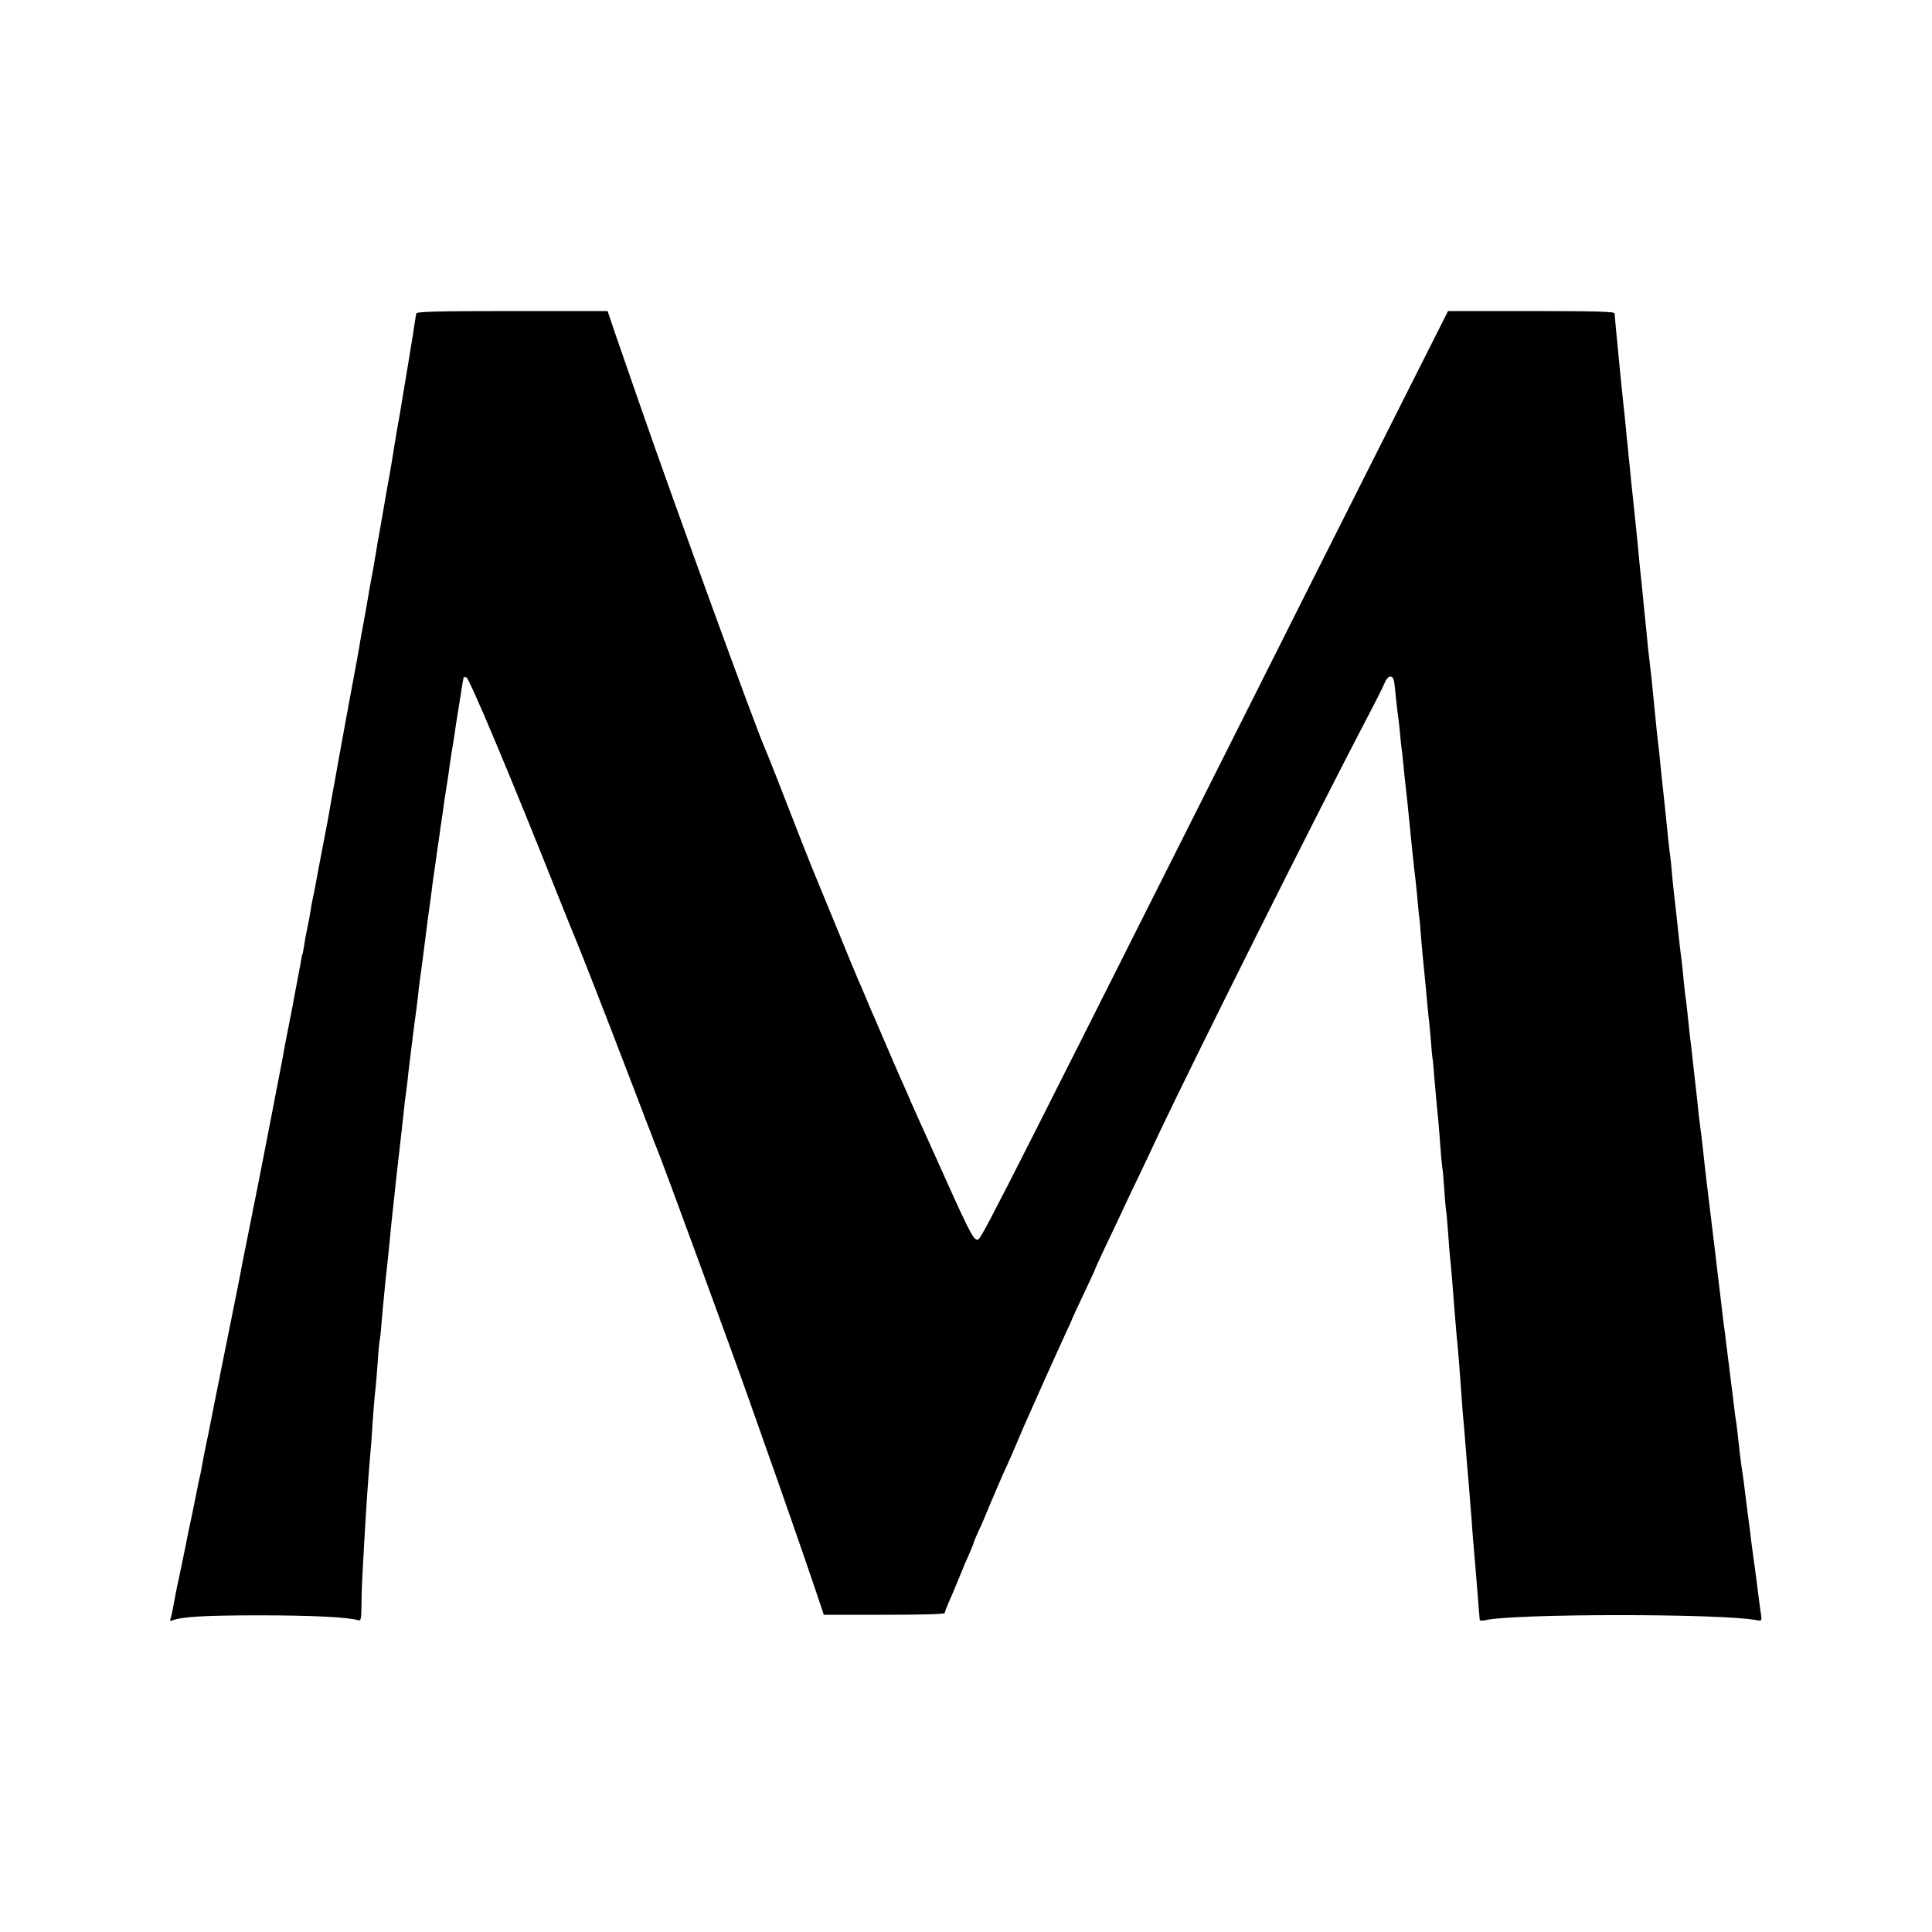
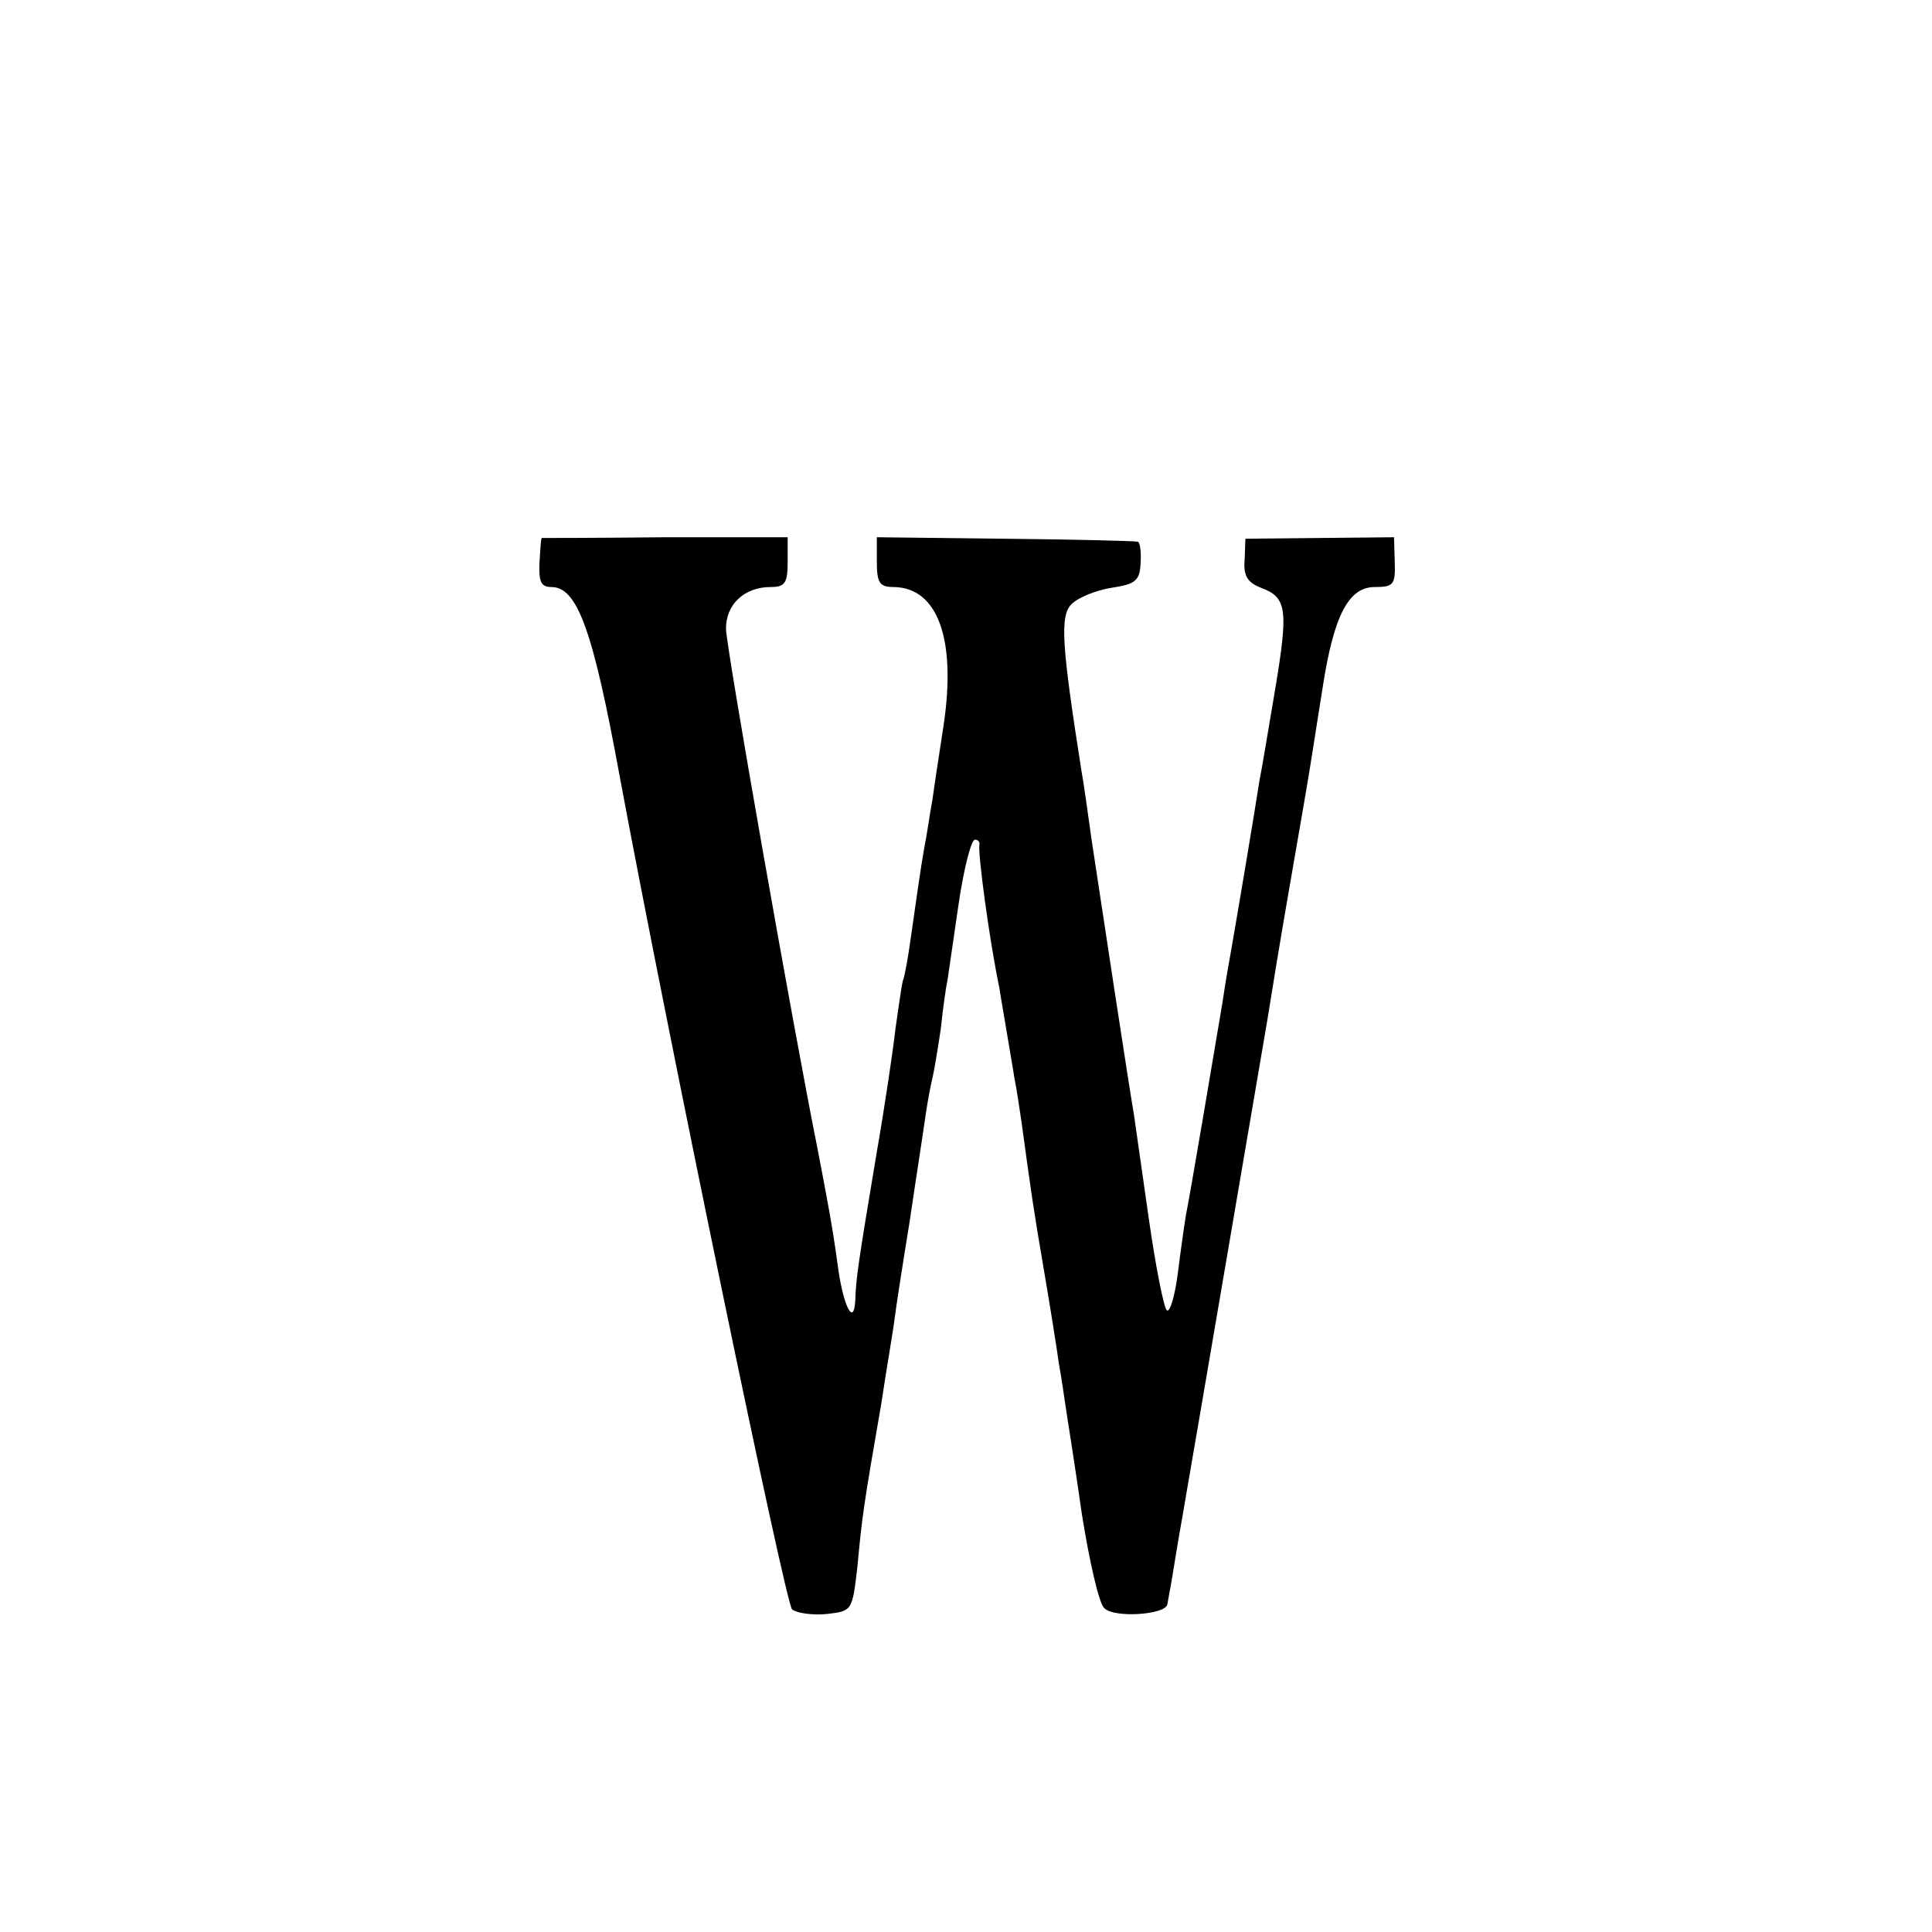
- <svg xmlns="http://www.w3.org/2000/svg" version="1.0" width="1000pt" height="1000pt" viewBox="0 0 1000 1000" preserveAspectRatio="xMidYMid meet">
-   <g transform="translate(0,1000) scale(0.1,-0.1)" fill="#000000" stroke="none">
-     <path d="M2155 8378 c-2 -7 -6 -31 -9 -53 -7 -45 -9 -63 -37 -230 -11 -66 -22 -133 -25 -150 -6 -40 -16 -95 -20 -120 -3 -11 -11 -63 -20 -115 -14 -90 -18 -111 -28 -170 -3 -14 -17 -92 -31 -175 -14 -82 -28 -161 -31 -175 -2 -14 -8 -52 -14 -85 -5 -33 -12 -71 -15 -85 -6 -28 -7 -36 -29 -165 -9 -49 -18 -101 -21 -115 -3 -14 -7 -38 -10 -55 -2 -16 -11 -66 -19 -110 -26 -141 -35 -189 -41 -220 -2 -16 -7 -41 -10 -54 -2 -13 -20 -112 -40 -220 -19 -108 -37 -205 -39 -216 -9 -52 -18 -102 -22 -125 -3 -14 -16 -81 -29 -150 -13 -69 -27 -141 -30 -160 -3 -19 -10 -53 -15 -75 -5 -22 -11 -57 -14 -77 -3 -21 -10 -57 -15 -80 -5 -24 -13 -63 -16 -88 -4 -24 -8 -47 -10 -50 -2 -3 -6 -23 -9 -45 -4 -22 -25 -134 -47 -250 -23 -115 -43 -219 -44 -230 -3 -19 -141 -729 -150 -770 -3 -11 -7 -31 -9 -45 -3 -14 -14 -72 -26 -130 -12 -58 -24 -118 -27 -135 -2 -16 -40 -207 -84 -423 -43 -215 -81 -402 -83 -415 -2 -12 -11 -56 -20 -97 -8 -41 -18 -91 -21 -110 -3 -19 -8 -42 -10 -50 -2 -8 -6 -26 -9 -40 -2 -14 -16 -81 -30 -150 -15 -69 -29 -136 -31 -150 -4 -21 -34 -166 -51 -245 -2 -11 -9 -46 -15 -78 -5 -32 -13 -65 -16 -74 -5 -12 -2 -15 10 -10 49 19 170 26 447 26 272 0 459 -9 513 -25 15 -5 17 4 18 78 1 84 2 107 13 303 13 226 19 315 31 460 4 39 8 95 10 125 5 87 15 212 20 245 2 17 6 73 10 125 3 52 8 102 10 110 2 8 7 51 10 95 4 44 8 94 10 110 6 67 16 162 20 195 2 19 7 67 11 105 4 39 8 81 9 95 5 45 25 234 30 278 3 23 7 62 10 87 3 25 7 64 10 88 8 72 16 140 20 182 3 22 7 56 10 75 2 19 7 55 9 80 6 53 34 280 42 331 2 20 7 59 10 85 2 27 7 60 9 74 2 14 14 99 25 190 11 91 23 176 25 190 2 14 7 48 10 75 3 28 8 61 10 75 2 14 7 45 10 70 3 25 8 56 10 70 2 14 7 45 10 70 3 25 8 56 10 70 2 14 7 45 10 70 3 25 10 70 15 100 5 30 12 75 15 100 3 25 10 70 15 100 5 30 12 73 15 95 3 23 7 50 9 60 2 11 9 56 16 100 7 44 14 87 15 95 2 8 4 18 4 22 1 4 7 5 15 2 16 -6 235 -527 480 -1144 43 -107 82 -204 87 -215 15 -34 174 -441 244 -625 37 -96 78 -203 91 -237 13 -35 35 -93 50 -130 14 -38 29 -77 34 -88 23 -52 400 -1081 477 -1300 19 -55 60 -170 90 -255 69 -193 190 -541 251 -721 l46 -137 313 0 c187 0 313 3 313 9 0 5 9 28 19 52 11 23 36 83 56 132 20 50 45 109 56 132 10 24 19 45 19 49 0 3 11 29 24 57 14 29 41 92 61 142 21 49 48 112 60 140 45 98 63 141 89 202 14 35 37 86 50 115 13 29 52 116 86 193 35 77 80 178 101 223 22 46 39 85 39 87 0 1 27 60 60 129 33 70 60 128 60 131 0 2 22 50 49 107 27 56 67 141 89 188 22 47 64 137 95 200 30 63 75 158 99 210 211 443 824 1668 1077 2150 39 74 78 152 87 173 10 24 22 37 32 35 16 -3 18 -10 27 -108 4 -36 8 -76 11 -90 2 -14 6 -54 10 -90 3 -36 7 -75 9 -88 2 -13 7 -53 10 -90 3 -37 8 -80 10 -97 2 -16 6 -57 10 -90 3 -33 8 -78 10 -100 2 -22 9 -89 15 -150 6 -60 13 -121 15 -135 2 -14 6 -56 10 -95 3 -38 8 -86 10 -105 3 -19 7 -62 9 -95 3 -33 7 -85 10 -115 8 -75 13 -133 21 -215 3 -38 8 -86 10 -105 3 -19 7 -70 11 -113 3 -43 7 -87 9 -97 2 -10 6 -54 9 -97 6 -70 13 -149 22 -238 1 -16 6 -68 9 -115 3 -47 8 -97 10 -111 3 -14 7 -63 10 -109 3 -46 7 -95 9 -109 3 -14 7 -66 11 -116 3 -49 8 -108 10 -130 3 -22 7 -69 10 -105 12 -156 15 -189 20 -250 3 -36 7 -85 10 -110 4 -41 8 -94 21 -270 2 -36 6 -87 9 -115 3 -27 7 -81 10 -120 7 -92 13 -154 20 -240 3 -38 7 -95 10 -125 4 -65 14 -187 20 -250 2 -25 7 -85 11 -135 7 -89 11 -142 13 -159 1 -4 11 -6 24 -3 142 36 1234 36 1409 1 25 -5 27 -3 24 23 -3 15 -14 100 -25 188 -12 88 -24 178 -27 200 -2 22 -7 56 -9 75 -3 19 -7 53 -10 75 -5 41 -11 88 -20 160 -3 22 -8 56 -11 75 -7 49 -12 96 -19 160 -3 30 -8 66 -10 80 -3 14 -7 48 -10 75 -3 28 -8 64 -10 80 -2 17 -7 53 -10 80 -3 28 -8 64 -10 80 -2 17 -7 53 -10 80 -3 28 -8 64 -10 80 -3 17 -7 53 -10 80 -3 28 -10 84 -15 125 -5 41 -12 98 -15 125 -3 28 -7 66 -10 85 -2 19 -11 94 -20 165 -9 72 -18 146 -20 165 -2 19 -7 58 -10 85 -14 133 -27 235 -30 255 -1 8 -6 47 -9 85 -4 39 -10 90 -13 115 -3 25 -6 56 -8 70 -2 25 -13 117 -20 175 -2 17 -6 59 -10 95 -4 36 -8 76 -11 90 -2 14 -6 54 -10 90 -3 36 -7 76 -9 90 -4 29 -15 120 -20 170 -3 34 -13 121 -21 190 -2 19 -7 64 -10 100 -3 36 -7 76 -9 90 -5 30 -11 92 -25 230 -6 58 -13 121 -15 140 -2 19 -7 62 -10 95 -3 33 -7 74 -9 90 -5 35 -15 130 -21 195 -16 167 -17 174 -29 275 -3 22 -8 69 -11 105 -4 36 -8 81 -10 100 -2 19 -7 64 -10 100 -3 36 -8 81 -10 100 -2 19 -7 62 -10 95 -6 67 -10 111 -29 290 -13 118 -17 164 -21 205 -3 25 -7 65 -9 90 -3 25 -8 74 -11 110 -4 36 -8 83 -11 105 -12 110 -46 462 -47 483 0 9 -93 12 -431 12 l-431 0 -321 -637 c-177 -351 -559 -1110 -849 -1688 -1282 -2550 -1248 -2482 -1268 -2481 -21 1 -46 52 -229 461 -27 61 -59 130 -70 155 -11 25 -28 63 -38 85 -9 22 -26 60 -37 85 -11 25 -49 110 -83 190 -34 80 -68 159 -75 175 -8 17 -28 64 -45 105 -17 41 -38 89 -45 105 -7 17 -55 131 -105 255 -51 124 -98 239 -105 255 -16 36 -125 313 -201 510 -30 77 -59 149 -64 160 -41 88 -468 1261 -648 1780 -50 143 -108 311 -129 372 l-38 113 -493 0 c-385 0 -494 -3 -497 -12z" />
+ <svg xmlns="http://www.w3.org/2000/svg" version="1.0" width="260pt" height="260pt" viewBox="0 0 260 260" preserveAspectRatio="xMidYMid meet">
+   <g transform="translate(0,260) scale(0.1,-0.1)" fill="#000000" stroke="none">
+     <path d="M729 1876 c-1 -1 -2 -16 -3 -33 -1 -26 2 -33 16 -33 35 0 56 -58 92 -255 65 -349 223 -1113 232 -1121 7 -5 28 -8 47 -6 34 4 34 4 41 65 6 65 8 80 32 218 7 47 16 98 18 115 2 16 11 74 20 129 8 55 18 118 21 140 3 22 8 47 10 55 2 8 7 38 11 65 3 28 7 57 9 65 1 8 8 54 15 103 7 48 17 87 22 87 4 0 7 -3 6 -7 -2 -12 13 -126 27 -193 2 -14 7 -41 10 -60 3 -19 8 -46 10 -60 3 -14 7 -42 10 -62 12 -88 16 -117 30 -198 8 -47 17 -103 20 -125 4 -22 8 -51 10 -64 2 -13 12 -76 21 -139 10 -63 23 -120 30 -126 13 -14 83 -9 85 5 1 5 2 12 3 17 1 4 5 28 9 53 4 25 10 57 12 70 8 45 105 614 111 649 3 19 16 100 30 180 14 80 27 156 29 170 2 14 9 56 15 95 15 97 35 135 70 135 25 0 28 3 27 33 l-1 34 -100 -1 -100 -1 -1 -28 c-2 -22 4 -31 22 -38 35 -13 37 -29 19 -137 -9 -53 -18 -108 -21 -122 -6 -40 -35 -212 -41 -245 -3 -16 -7 -41 -9 -55 -10 -60 -45 -267 -49 -285 -2 -12 -7 -47 -11 -79 -4 -31 -11 -54 -15 -49 -4 4 -15 60 -24 123 -9 63 -18 126 -20 140 -6 34 -45 290 -57 370 -5 36 -11 79 -14 95 -26 166 -29 206 -13 222 9 9 34 19 54 22 33 5 38 10 39 34 1 15 -1 28 -4 28 -3 1 -84 3 -178 4 l-173 2 0 -33 c0 -29 4 -34 23 -34 59 -1 84 -70 67 -185 -5 -33 -12 -78 -15 -100 -4 -22 -8 -51 -11 -65 -5 -28 -11 -71 -19 -127 -3 -21 -7 -45 -10 -53 -2 -8 -6 -37 -10 -65 -3 -27 -14 -102 -25 -165 -26 -155 -28 -171 -29 -200 -2 -37 -17 -6 -24 50 -7 51 -13 82 -27 155 -32 159 -123 675 -123 699 0 33 25 56 60 56 19 0 23 5 23 33 l0 34 -165 0 c-91 -1 -165 -1 -166 -1z" />
  </g>
</svg>
